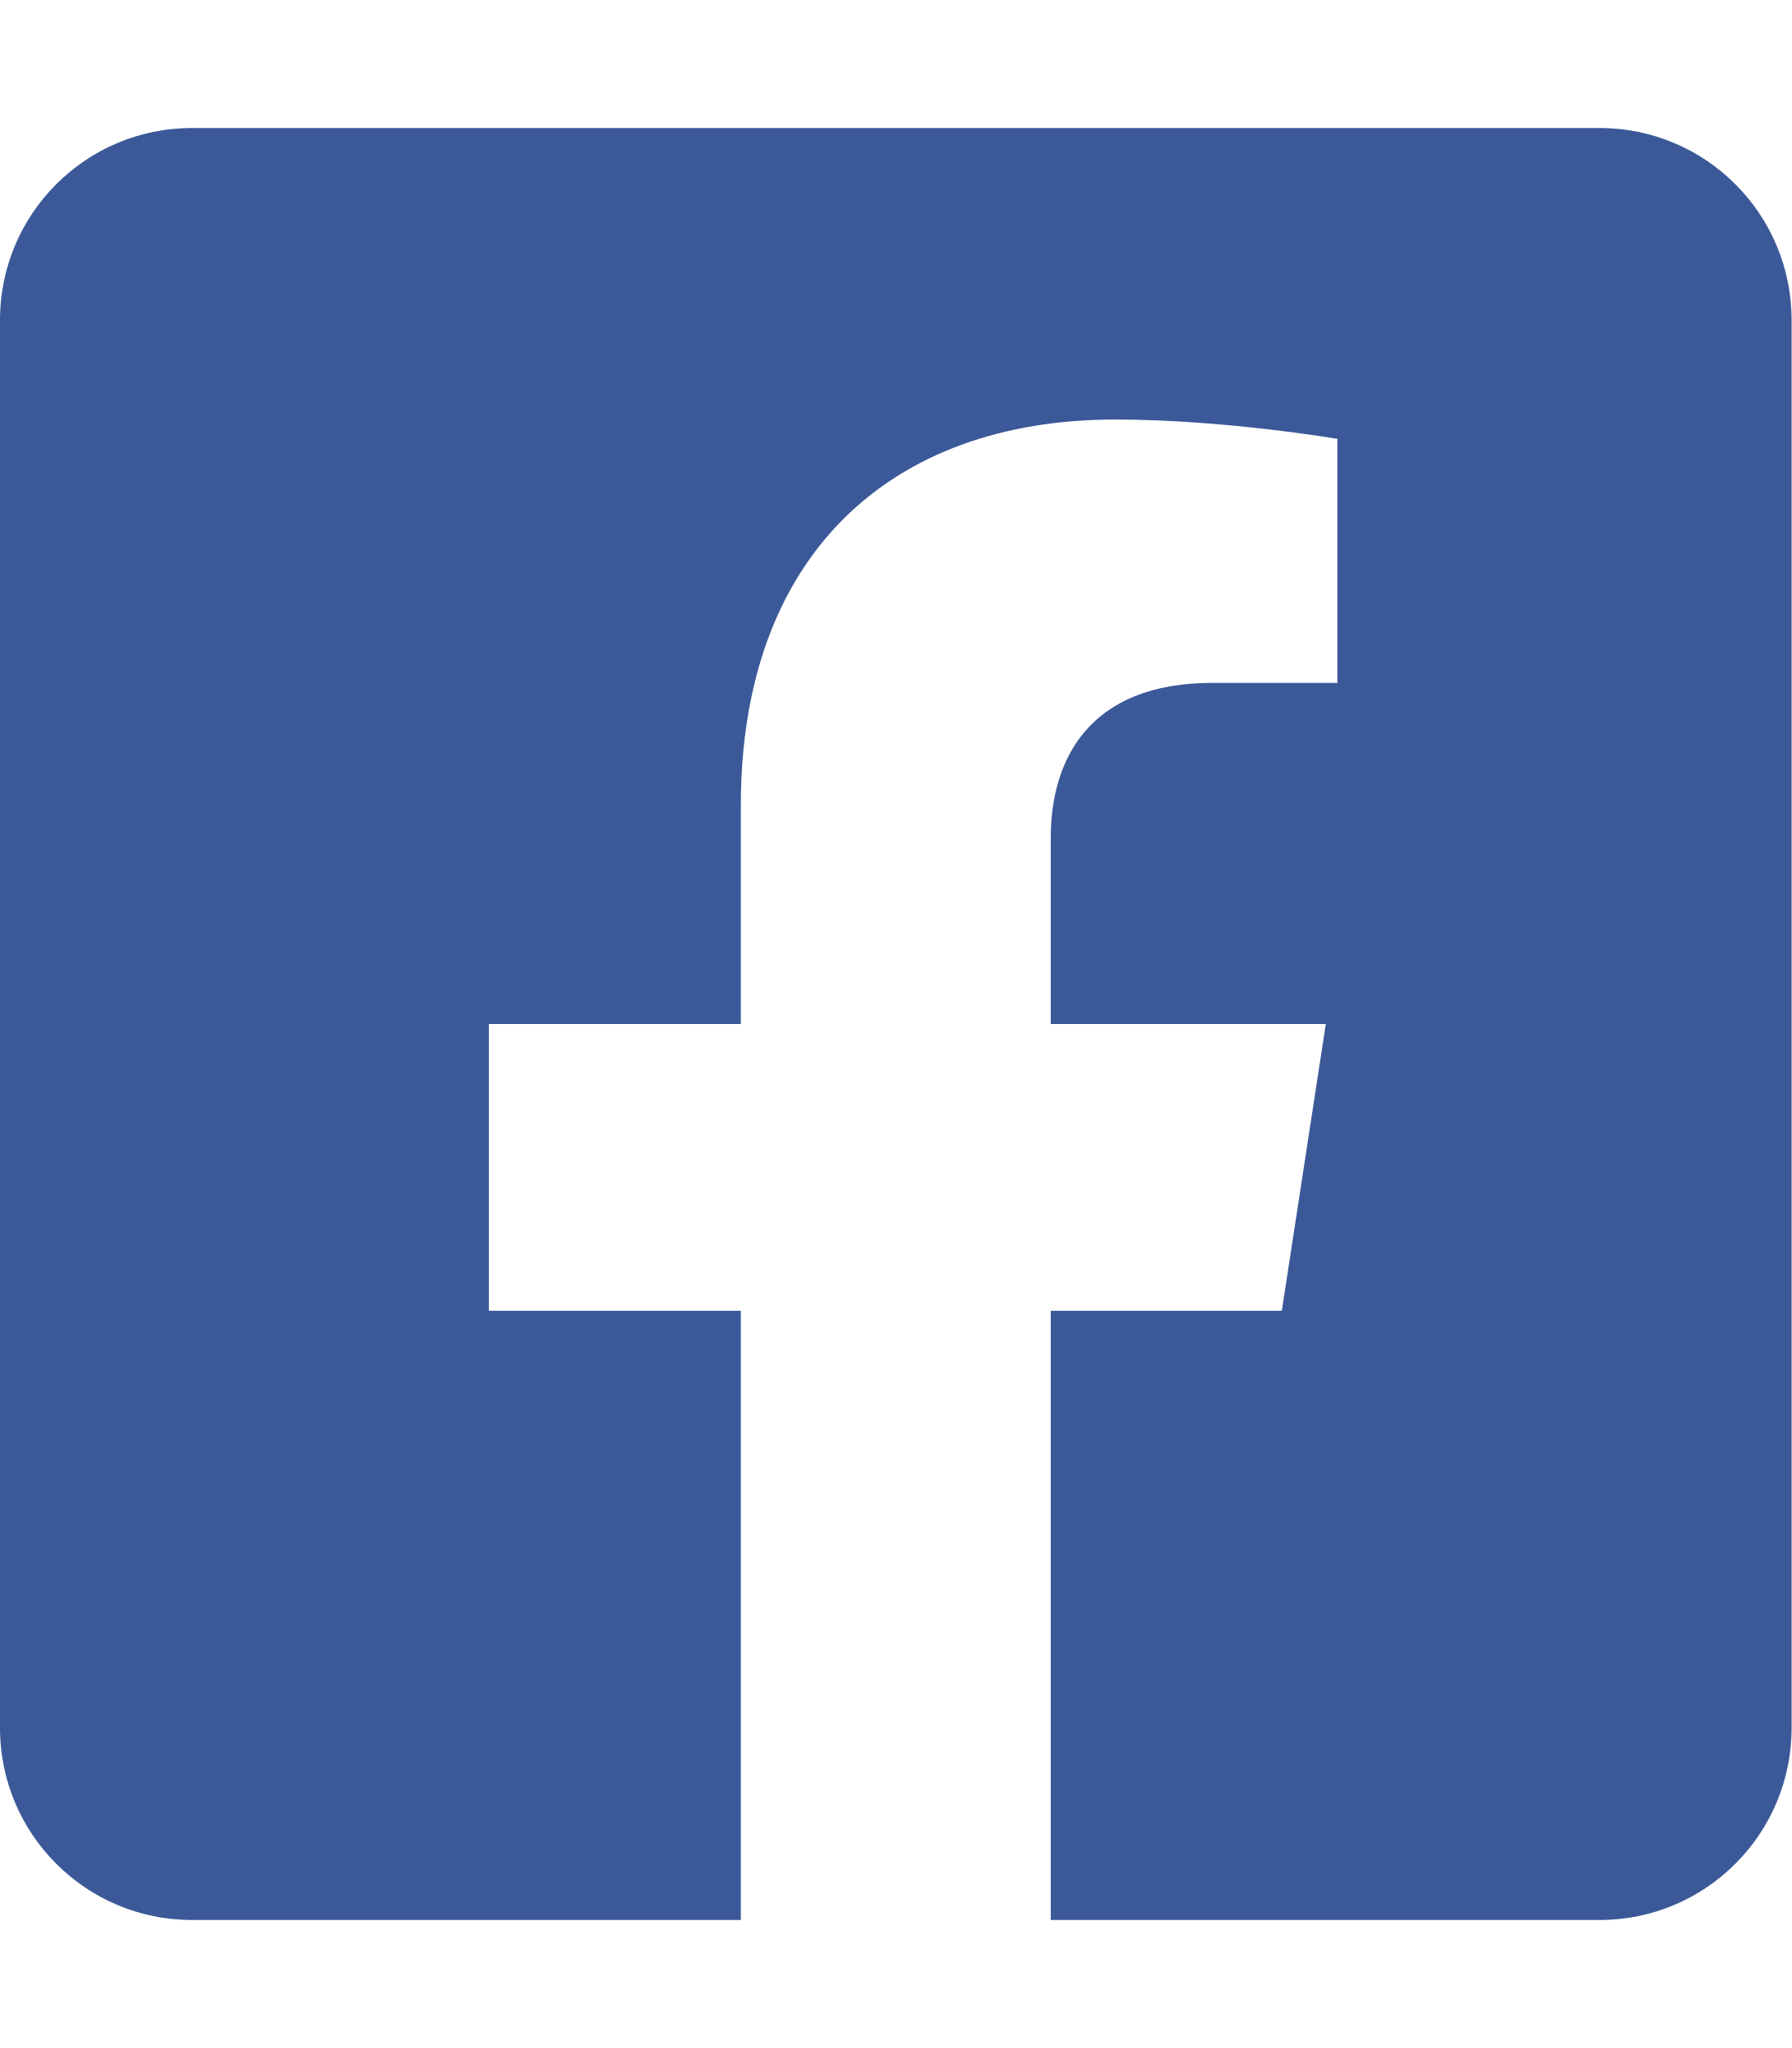
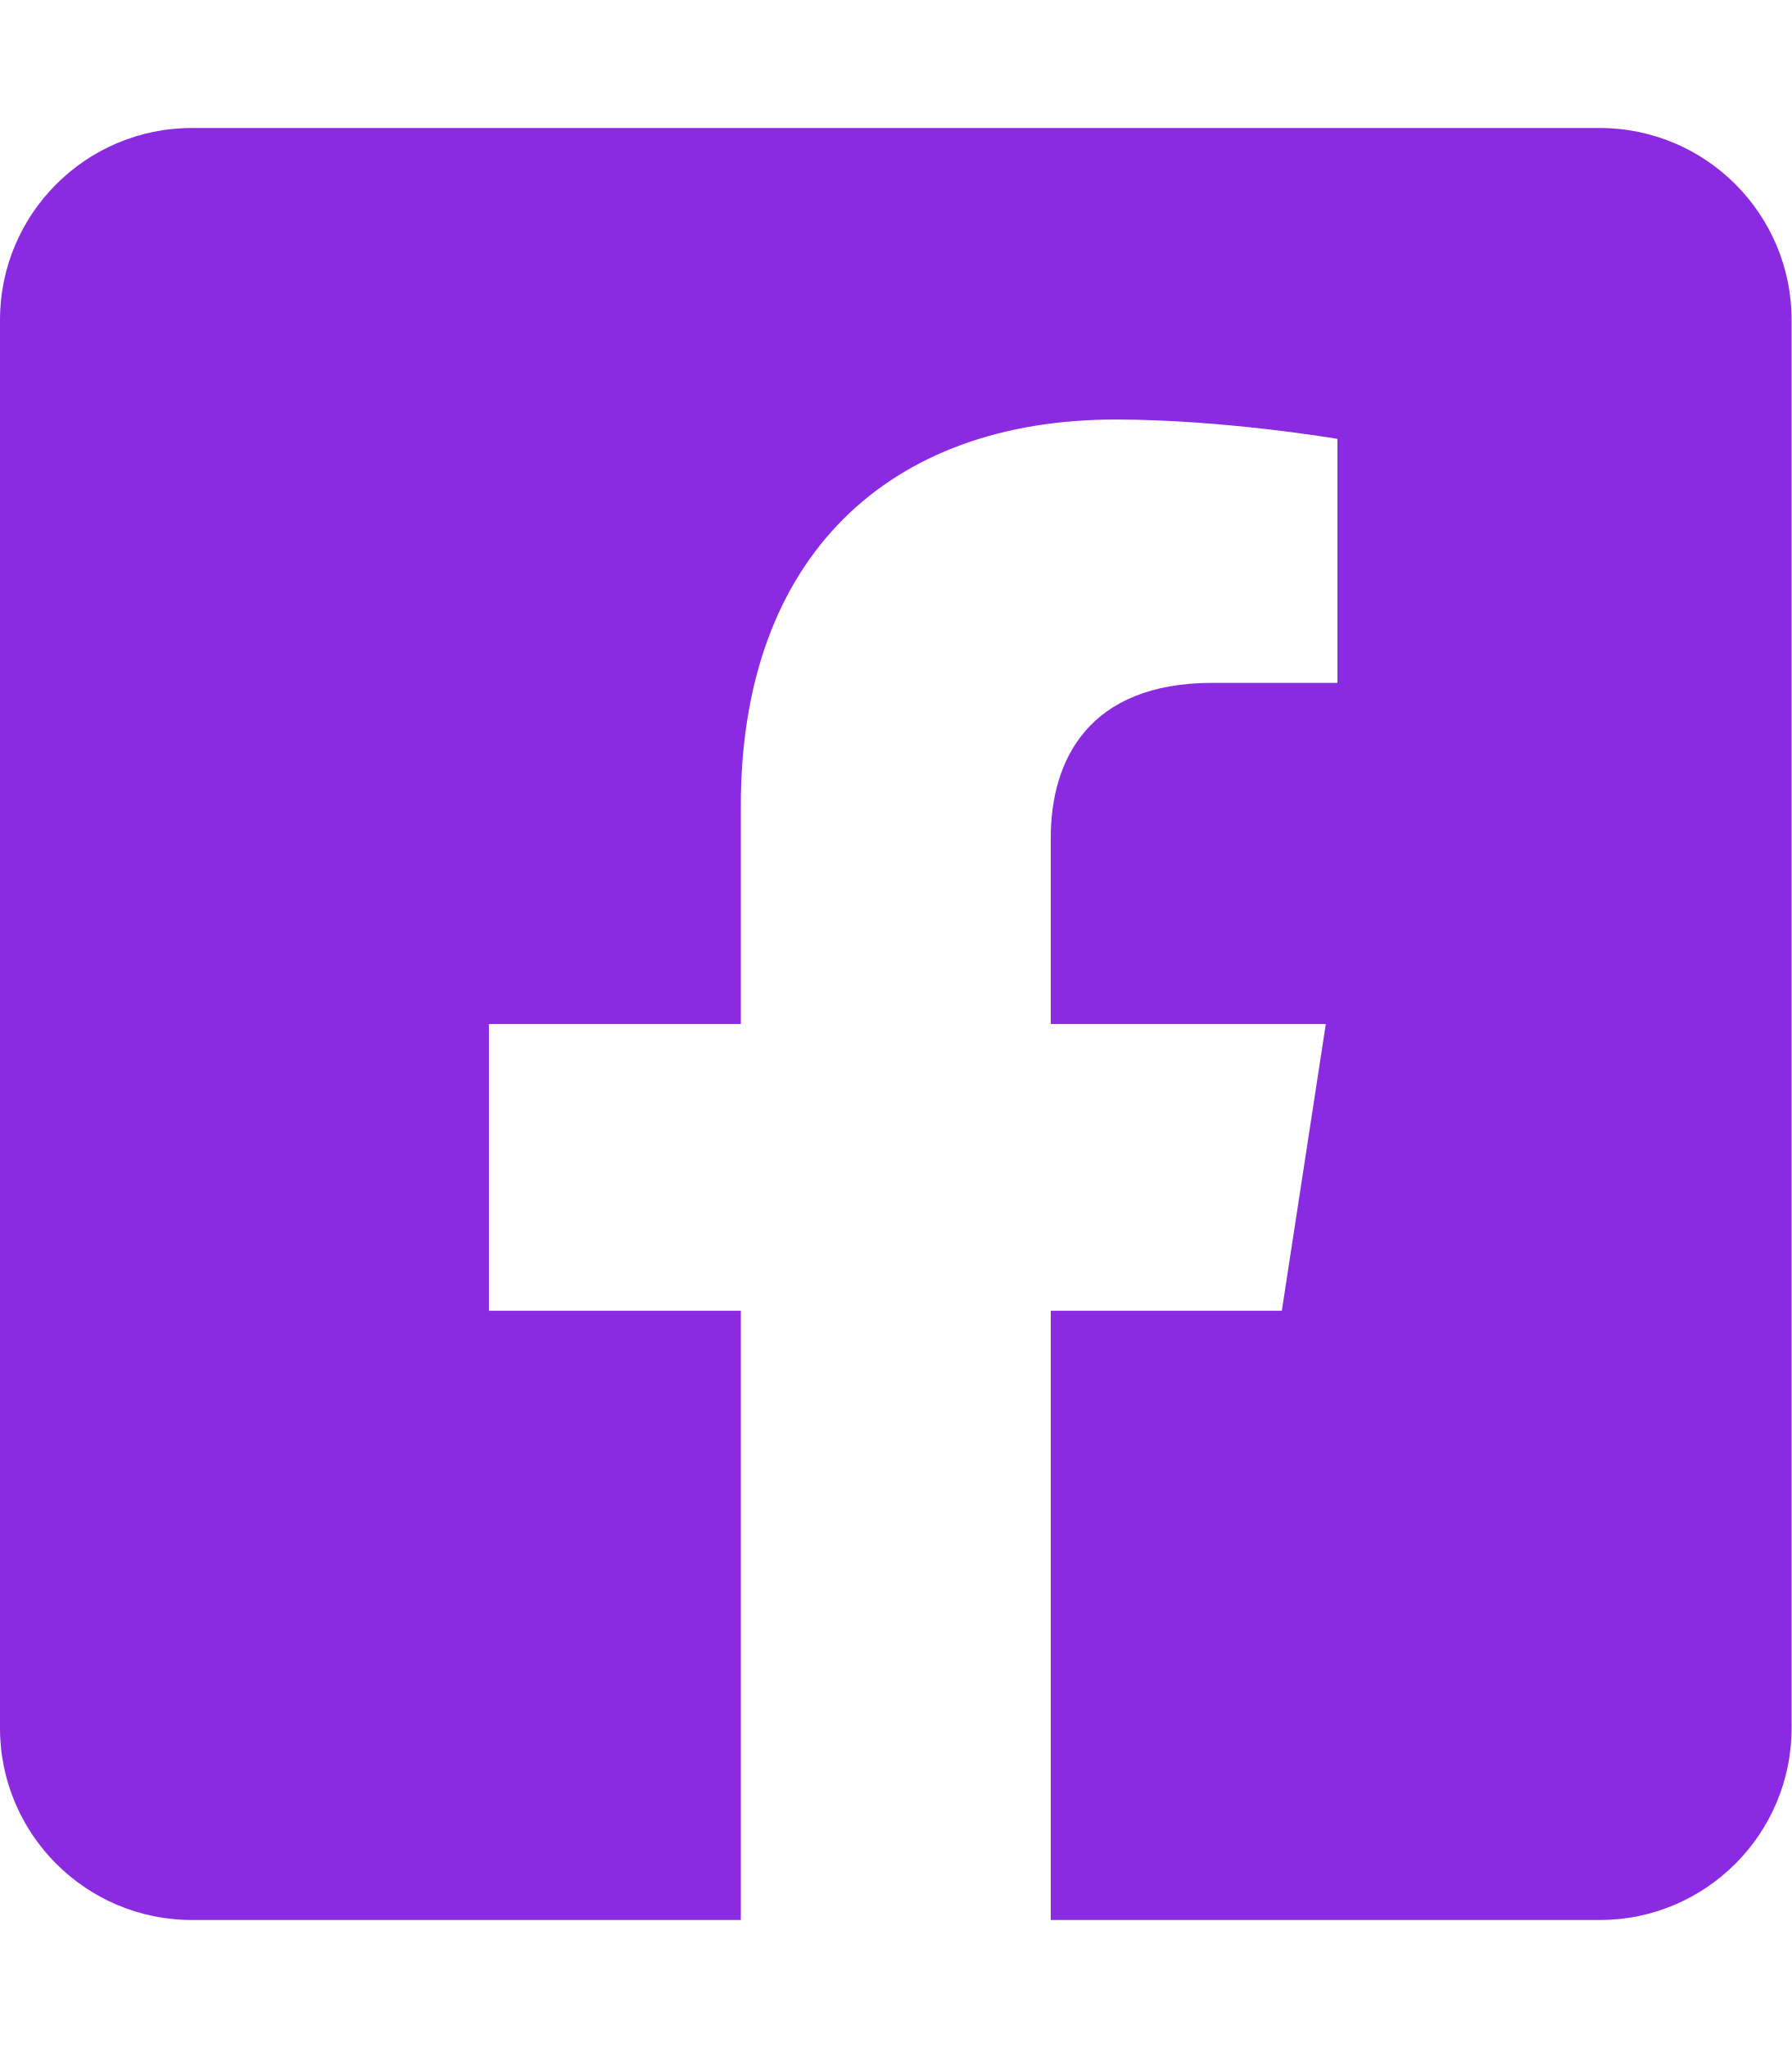
<svg xmlns="http://www.w3.org/2000/svg" viewBox="0 0 448 512">
-   <path fill="#3B5998" d="M400 32H48A48 48 0 0 0 0 80v352a48 48 0 0 0 48 48h137.25V327.69h-63V256h63v-54.64c0-62.15 37-96.48 93.67-96.48 27.14 0 55.52 4.84 55.52 4.84v61h-31.27c-30.81 0-40.42 19.12-40.42 38.73V256h68.78l-11 71.69h-57.78V480H400a48 48 0 0 0 48-48V80a48 48 0 0 0-48-48z" />
+   <path fill="#8A2BE2" d="M400 32H48A48 48 0 0 0 0 80v352a48 48 0 0 0 48 48h137.25V327.69h-63V256h63v-54.64c0-62.15 37-96.48 93.67-96.48 27.14 0 55.52 4.84 55.52 4.84v61h-31.27c-30.81 0-40.42 19.12-40.42 38.73V256h68.78l-11 71.69h-57.78V480H400a48 48 0 0 0 48-48V80a48 48 0 0 0-48-48z" />
</svg>
